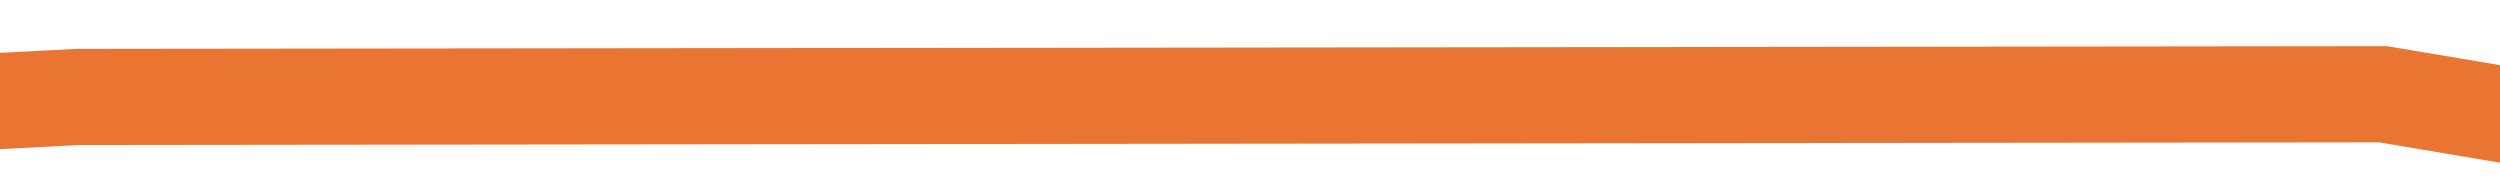
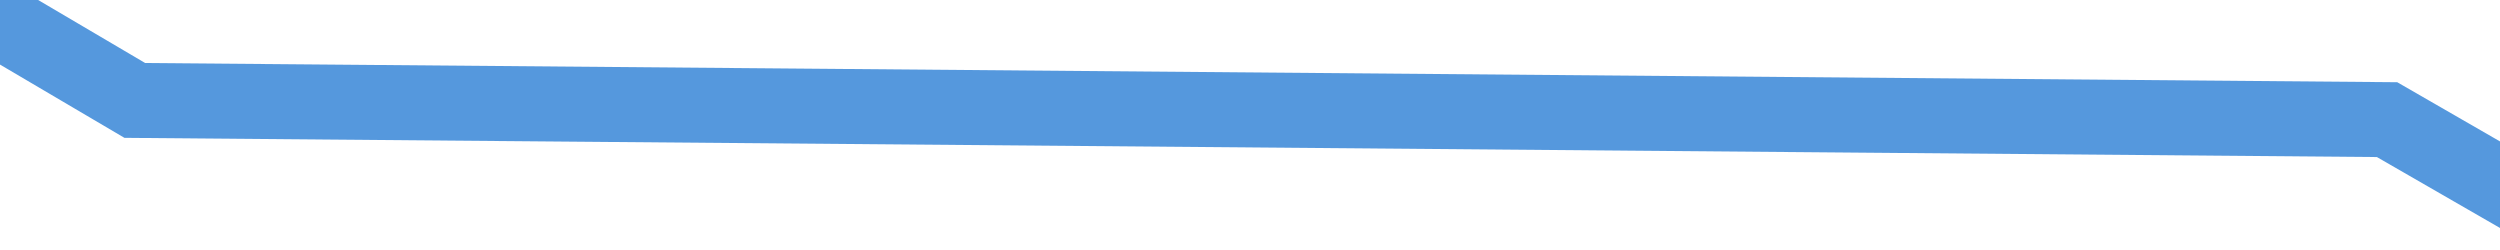
- <svg xmlns="http://www.w3.org/2000/svg" version="1.1" width="78px" height="6px" preserveAspectRatio="xMinYMid meet" viewBox="270 677  78 4">
-   <g transform="matrix(0.9986295 -0.05233596 0.05233596 0.9986295 -35.11264 17.10236 )">
-     <path d="M 0 0.132  L 70.908 23.11  L 141.462 23.11  L 213.306 26.791  L 283.617 42.433  L 352 53  " stroke-width="3" stroke="#ea7431" fill="none" transform="matrix(1 0 0 1 131 654 )" />
+ <svg xmlns="http://www.w3.org/2000/svg" version="1.1" width="100px" height="10px" preserveAspectRatio="xMinYMid meet" viewBox="258 695  100 8">
+   <g transform="matrix(0.7880108 0.6156615 -0.6156615 0.7880108 495.6401 -41.44325 )">
+     <path d="M 0 109.709  L 70.933 105.957  L 141.243 96.689  L 212.709 41.829  L 282.796 31.913  L 352 0.274  " stroke-width="3" stroke="#5598dd" fill="none" transform="matrix(1 0 0 1 131 629 )" />
  </g>
</svg>
